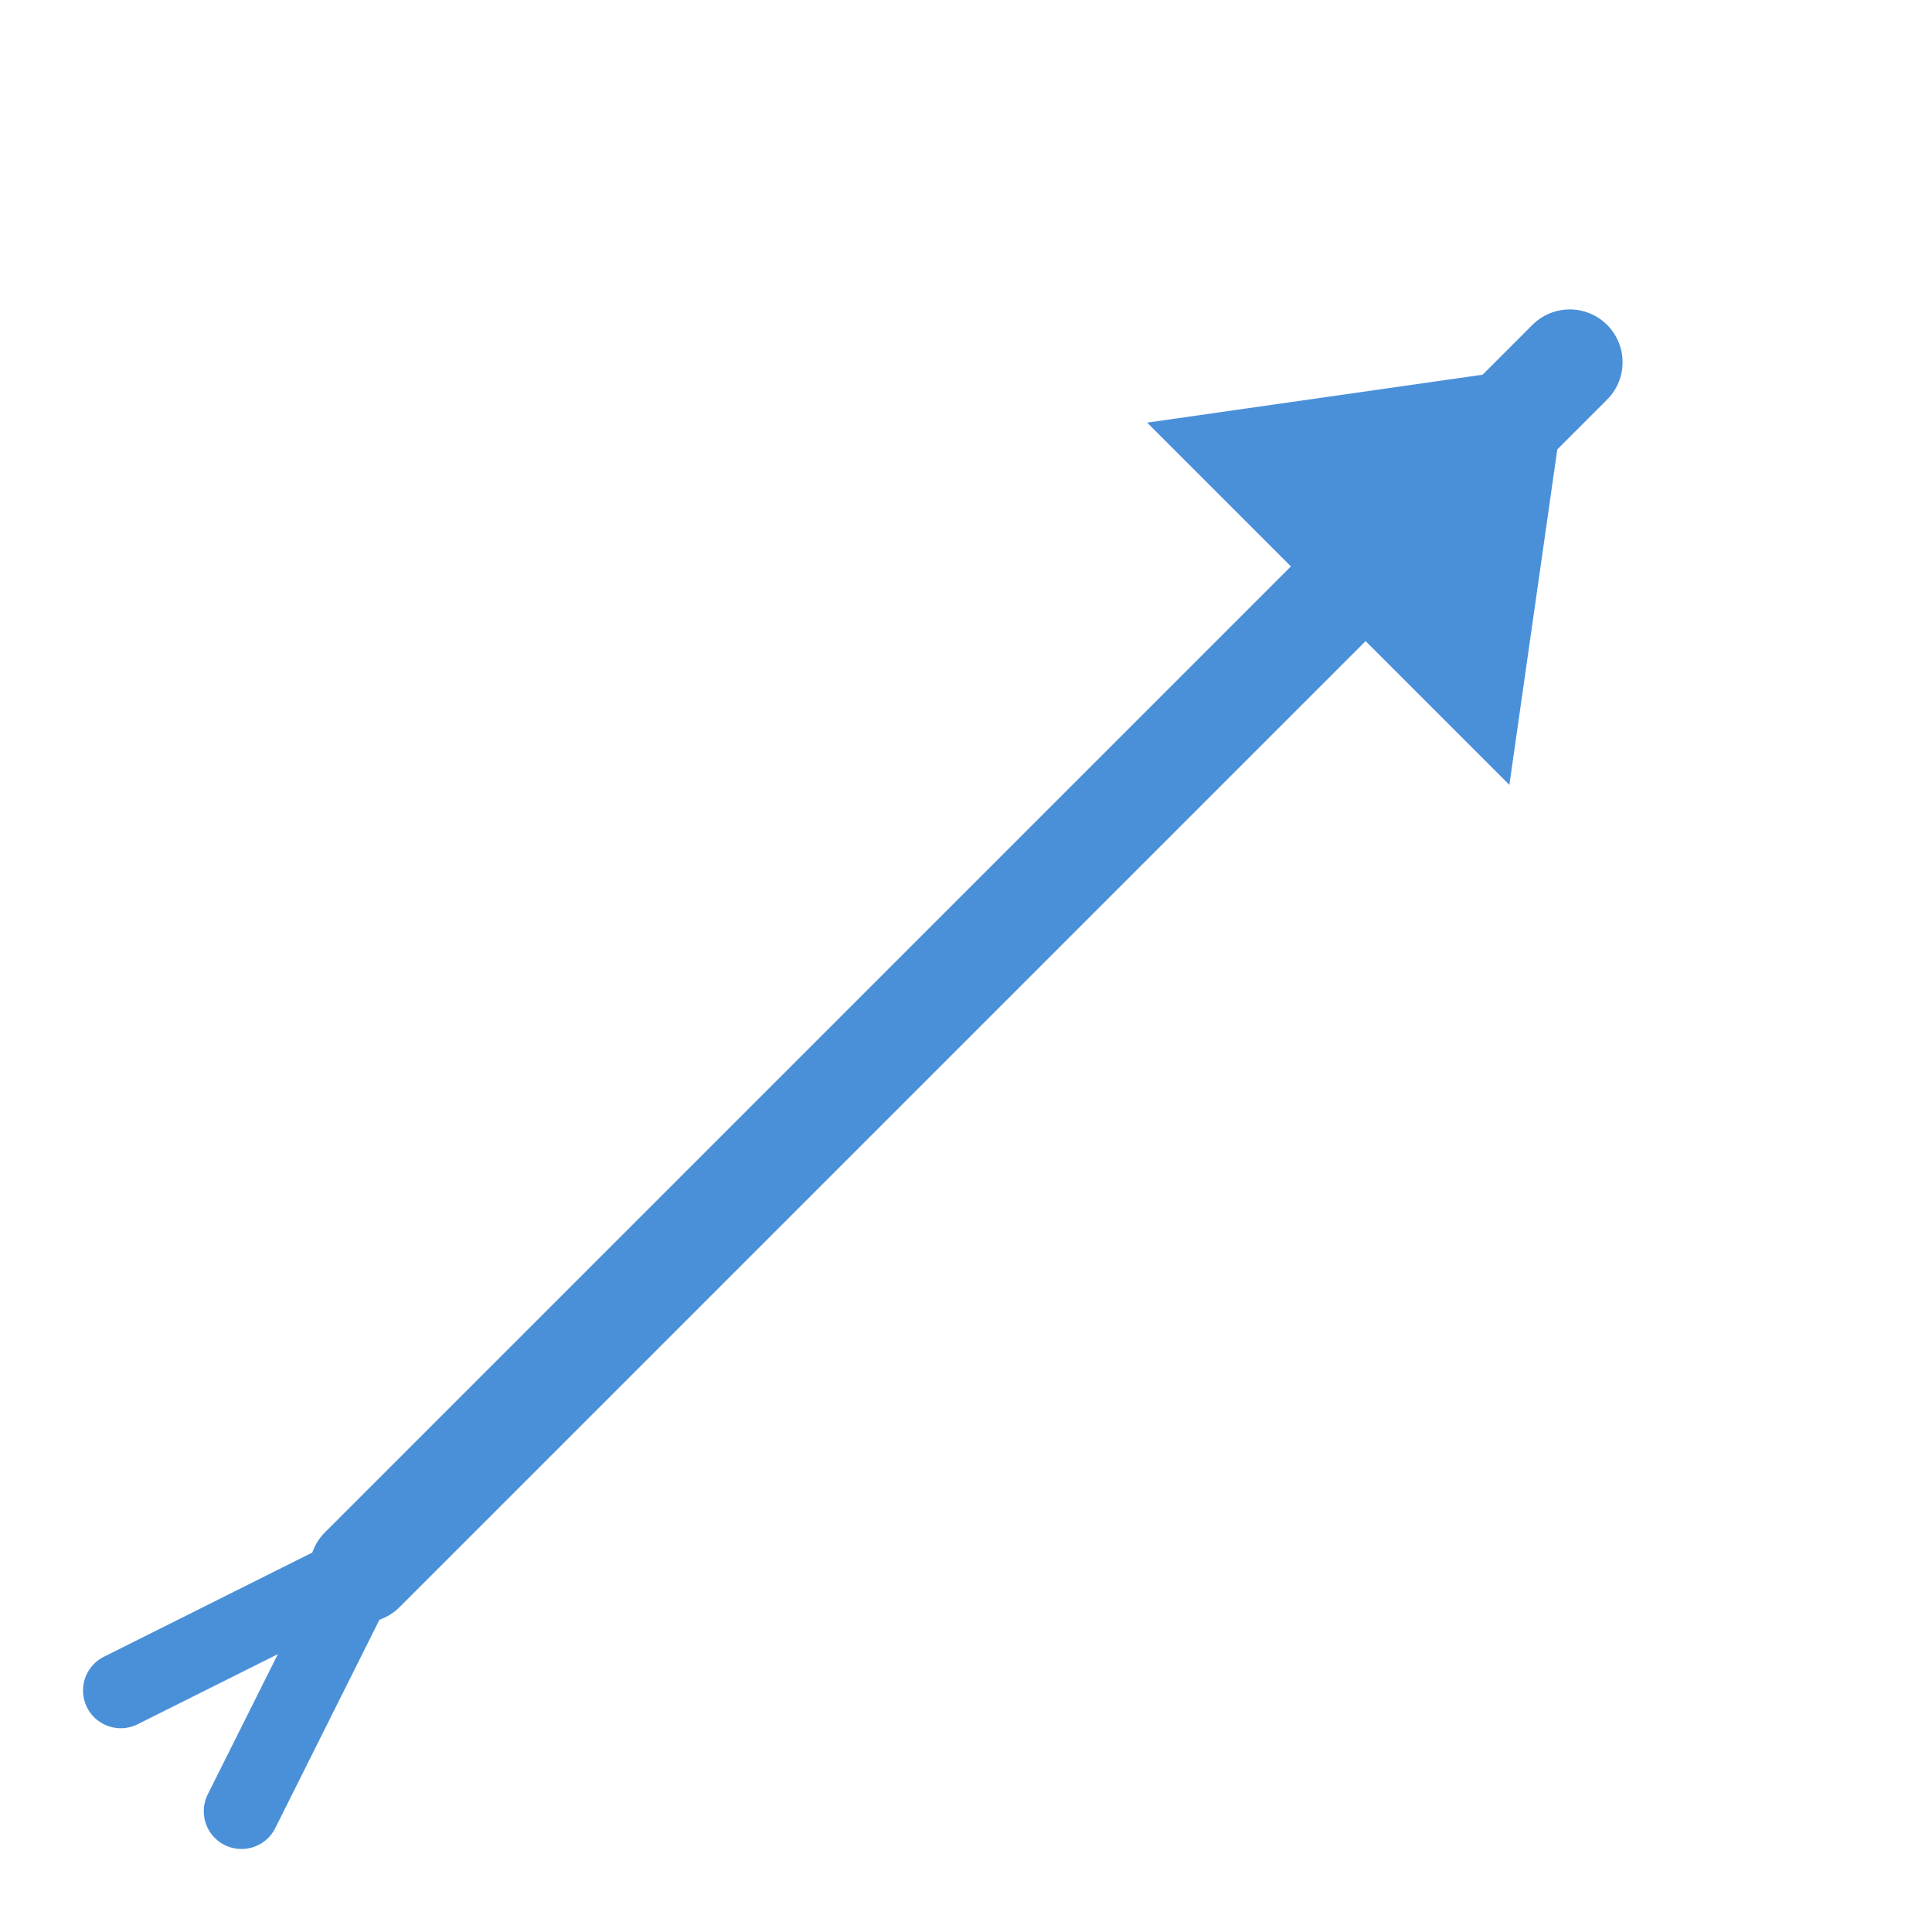
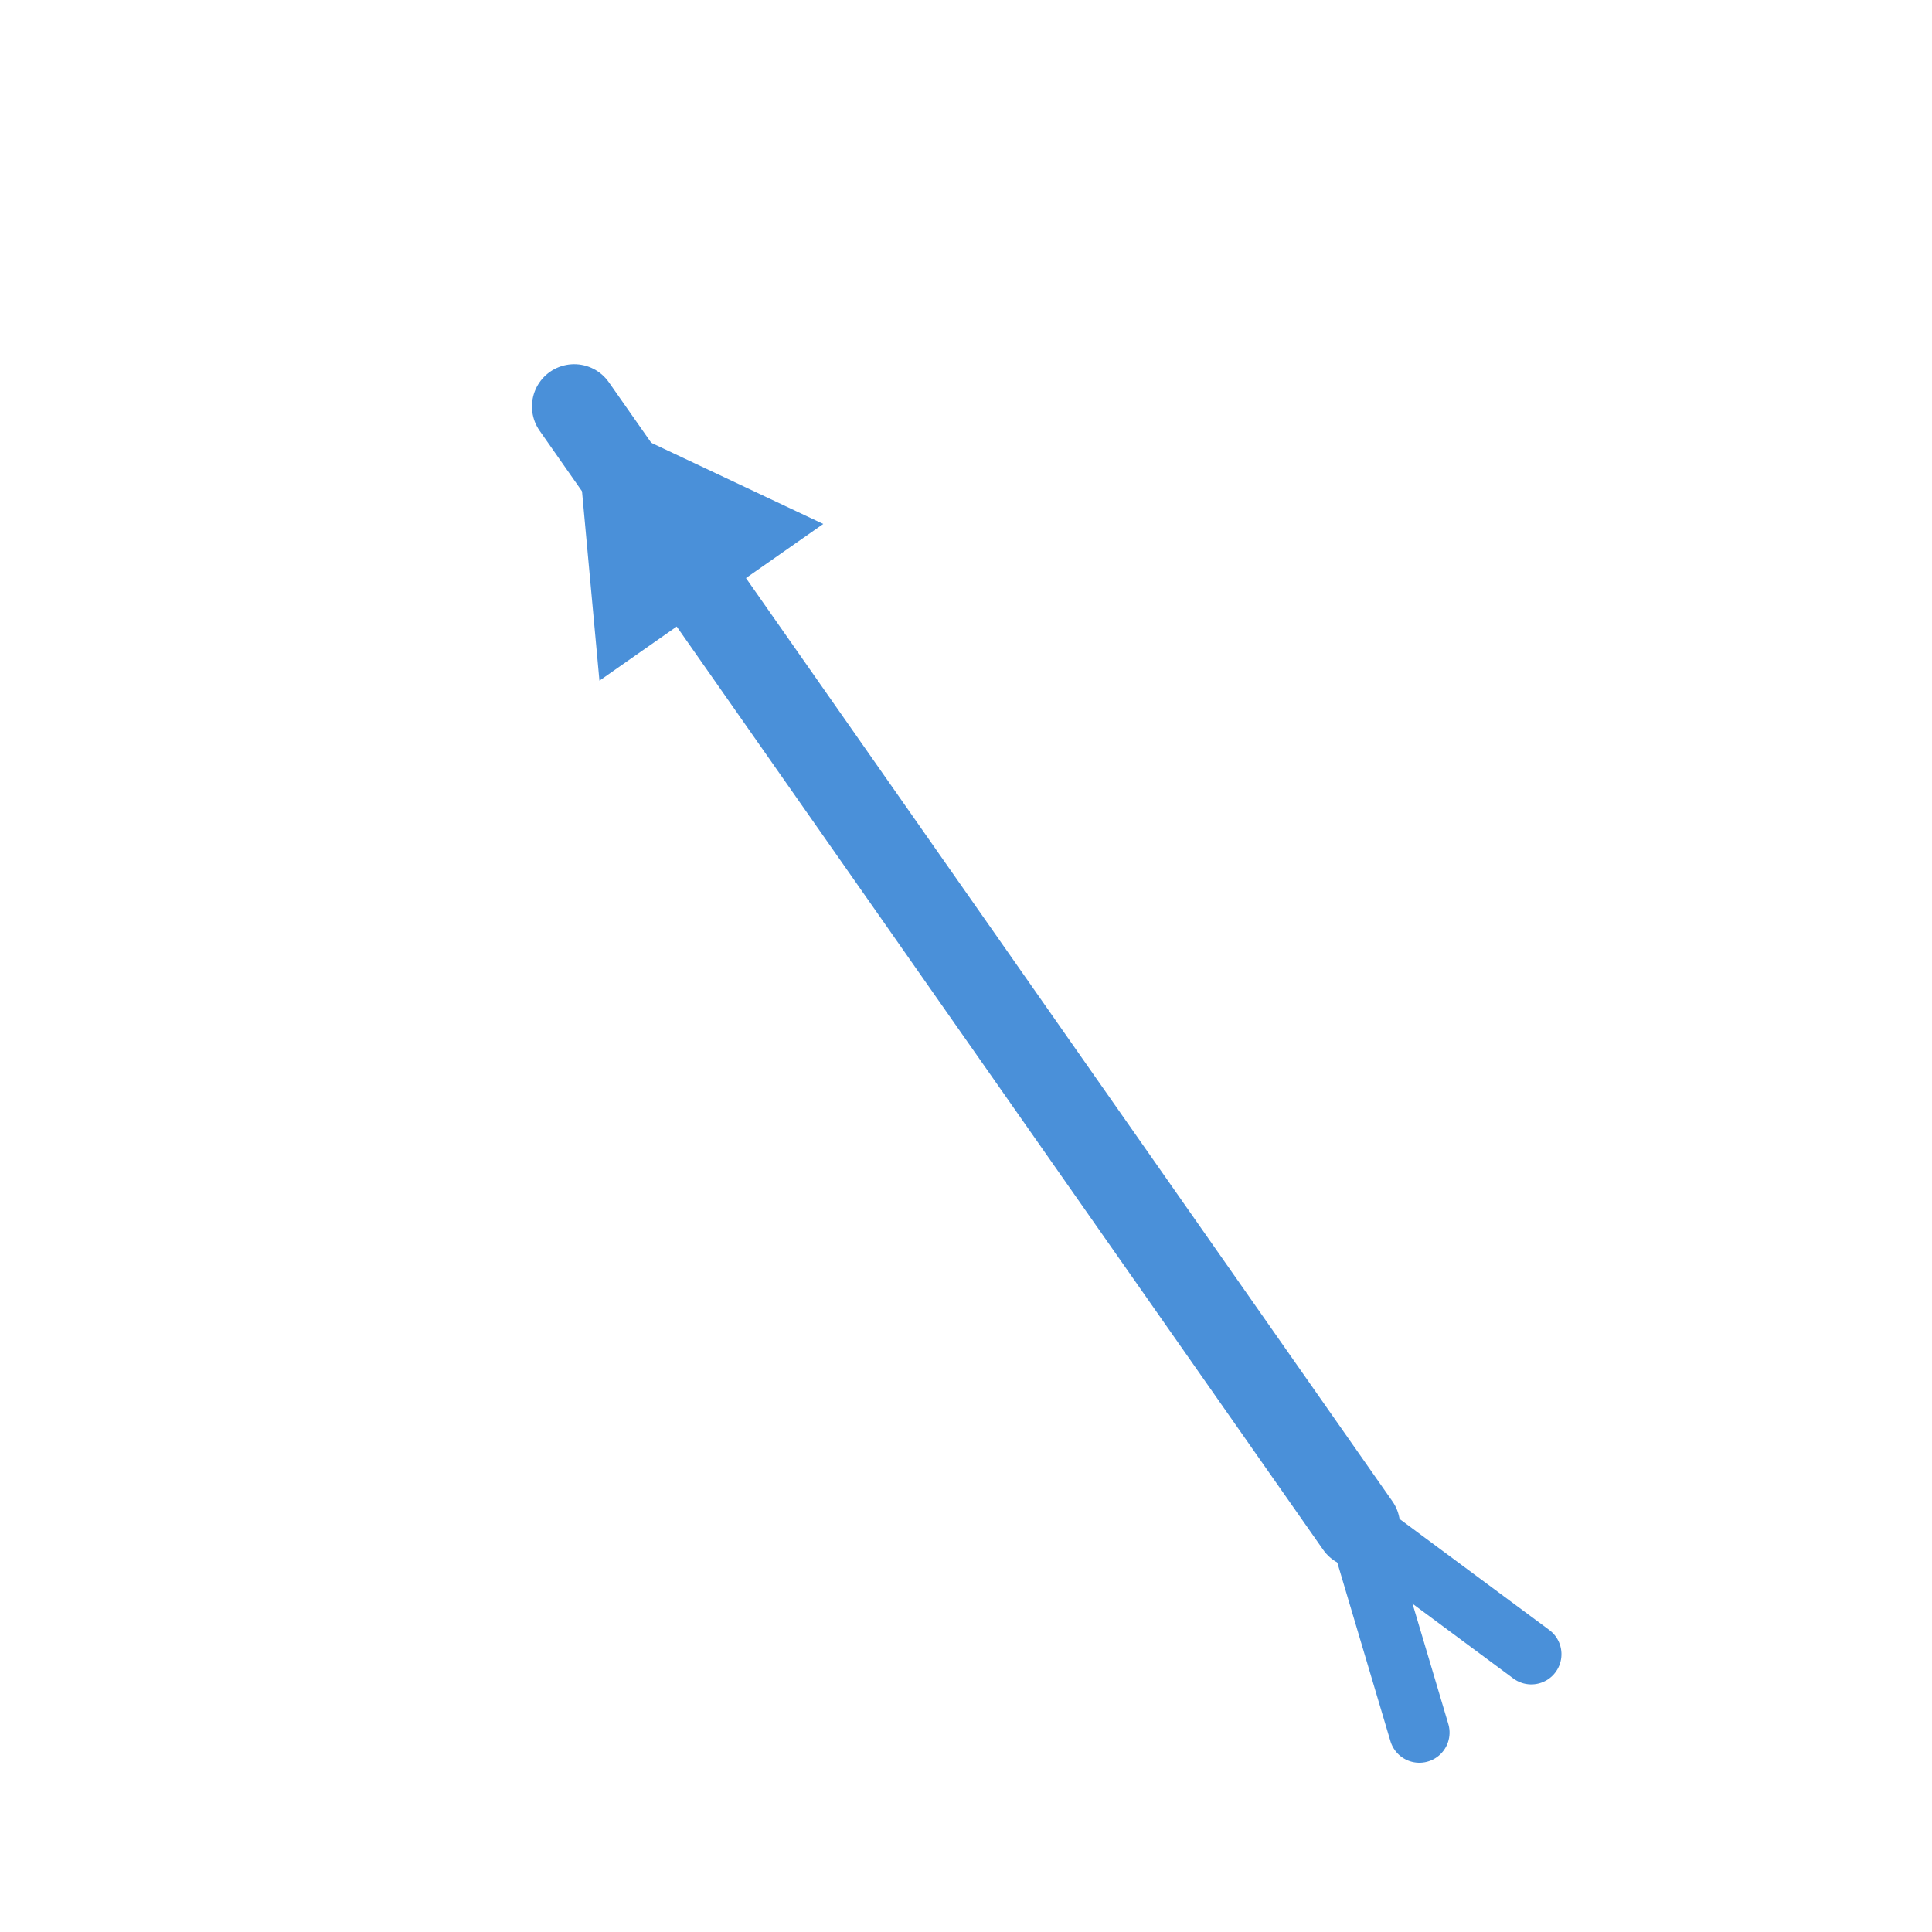
<svg xmlns="http://www.w3.org/2000/svg" viewBox="0 0 64 64" width="64" height="64">
-   <line x1="12" y1="52" x2="52" y2="12" stroke="#4A90D9" stroke-width="3.5" stroke-linecap="round" />
-   <polygon points="52,12 38,14 50,26" fill="#4A90D9" />
-   <line x1="12" y1="52" x2="4" y2="56" stroke="#4A90D9" stroke-width="2.5" stroke-linecap="round" />
-   <line x1="12" y1="52" x2="8" y2="60" stroke="#4A90D9" stroke-width="2.5" stroke-linecap="round" />
+   <g transform="translate(6.4 6.4) scale(0.8)">
+     <g transform="rotate(-80 32 32)">
+       <line x1="12" y1="52" x2="52" y2="12" stroke="#4A90D9" stroke-width="3.5" stroke-linecap="round" />
+       <polygon points="52,12 41,15 49,23" fill="#4A90D9" />
+       <line x1="12" y1="52" x2="4" y2="56" stroke="#4A90D9" stroke-width="2.5" stroke-linecap="round" />
+       <line x1="12" y1="52" x2="8" y2="60" stroke="#4A90D9" stroke-width="2.5" stroke-linecap="round" />
+     </g>
+   </g>
</svg>
